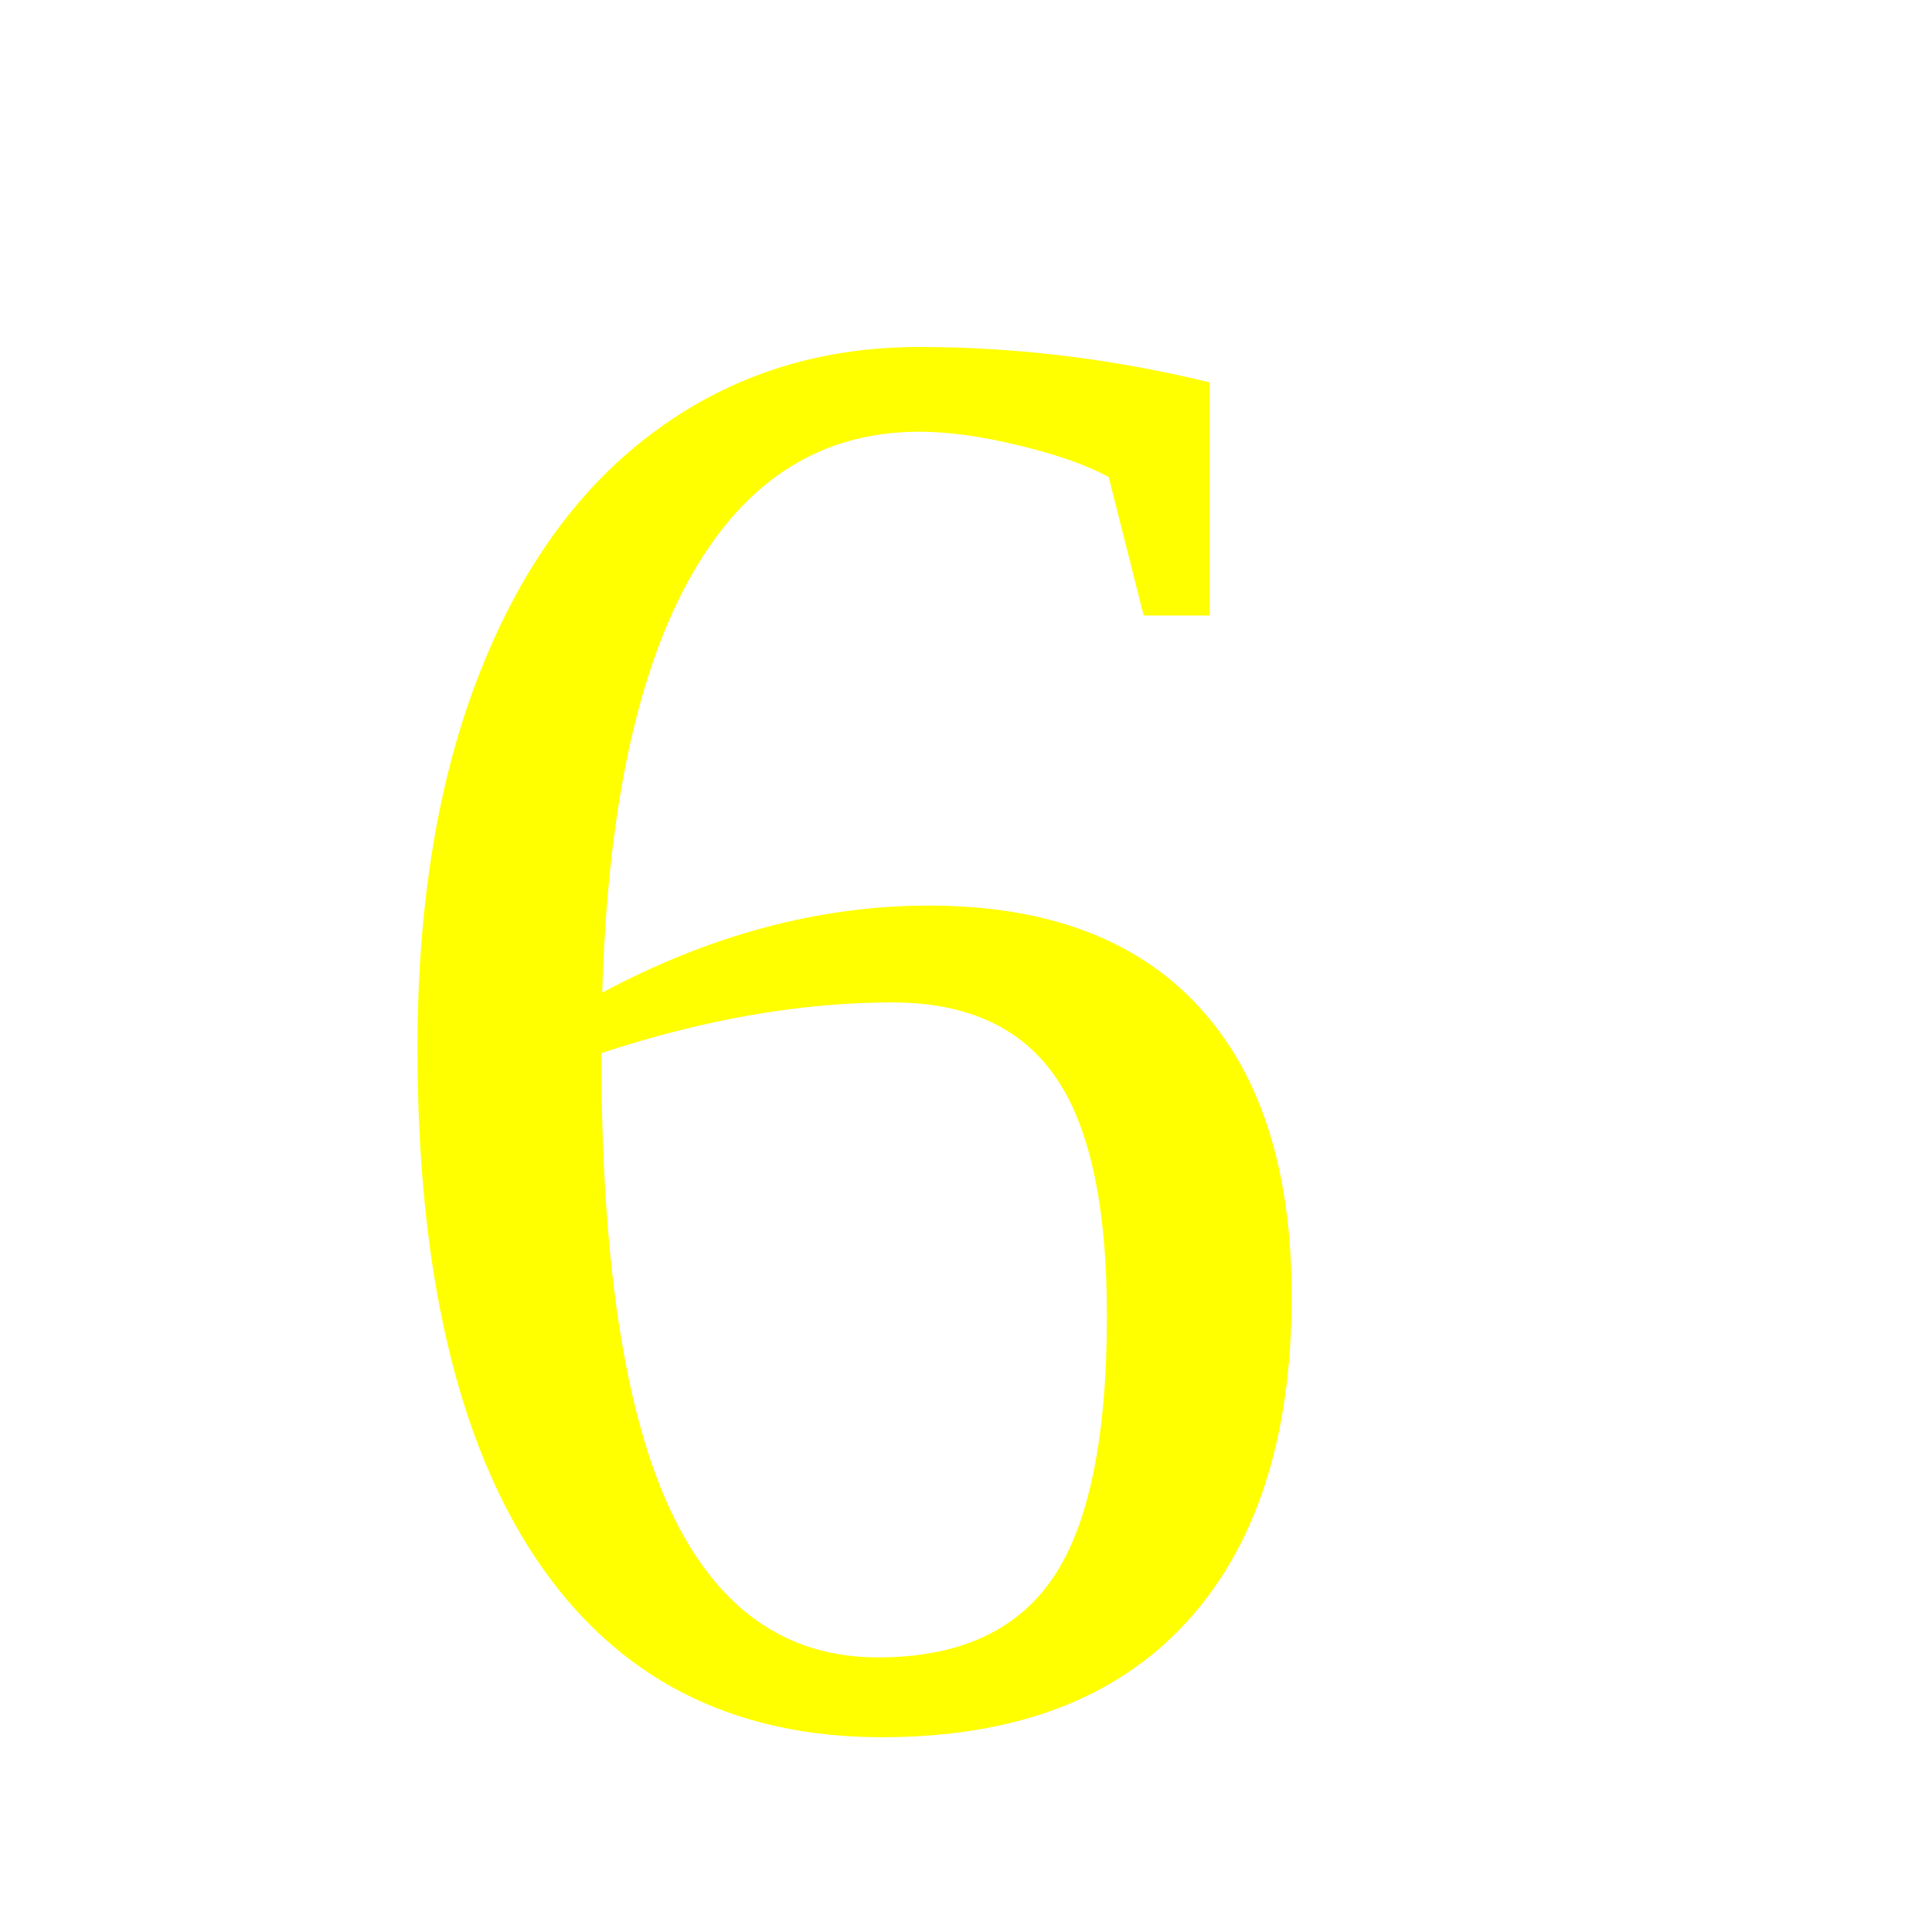
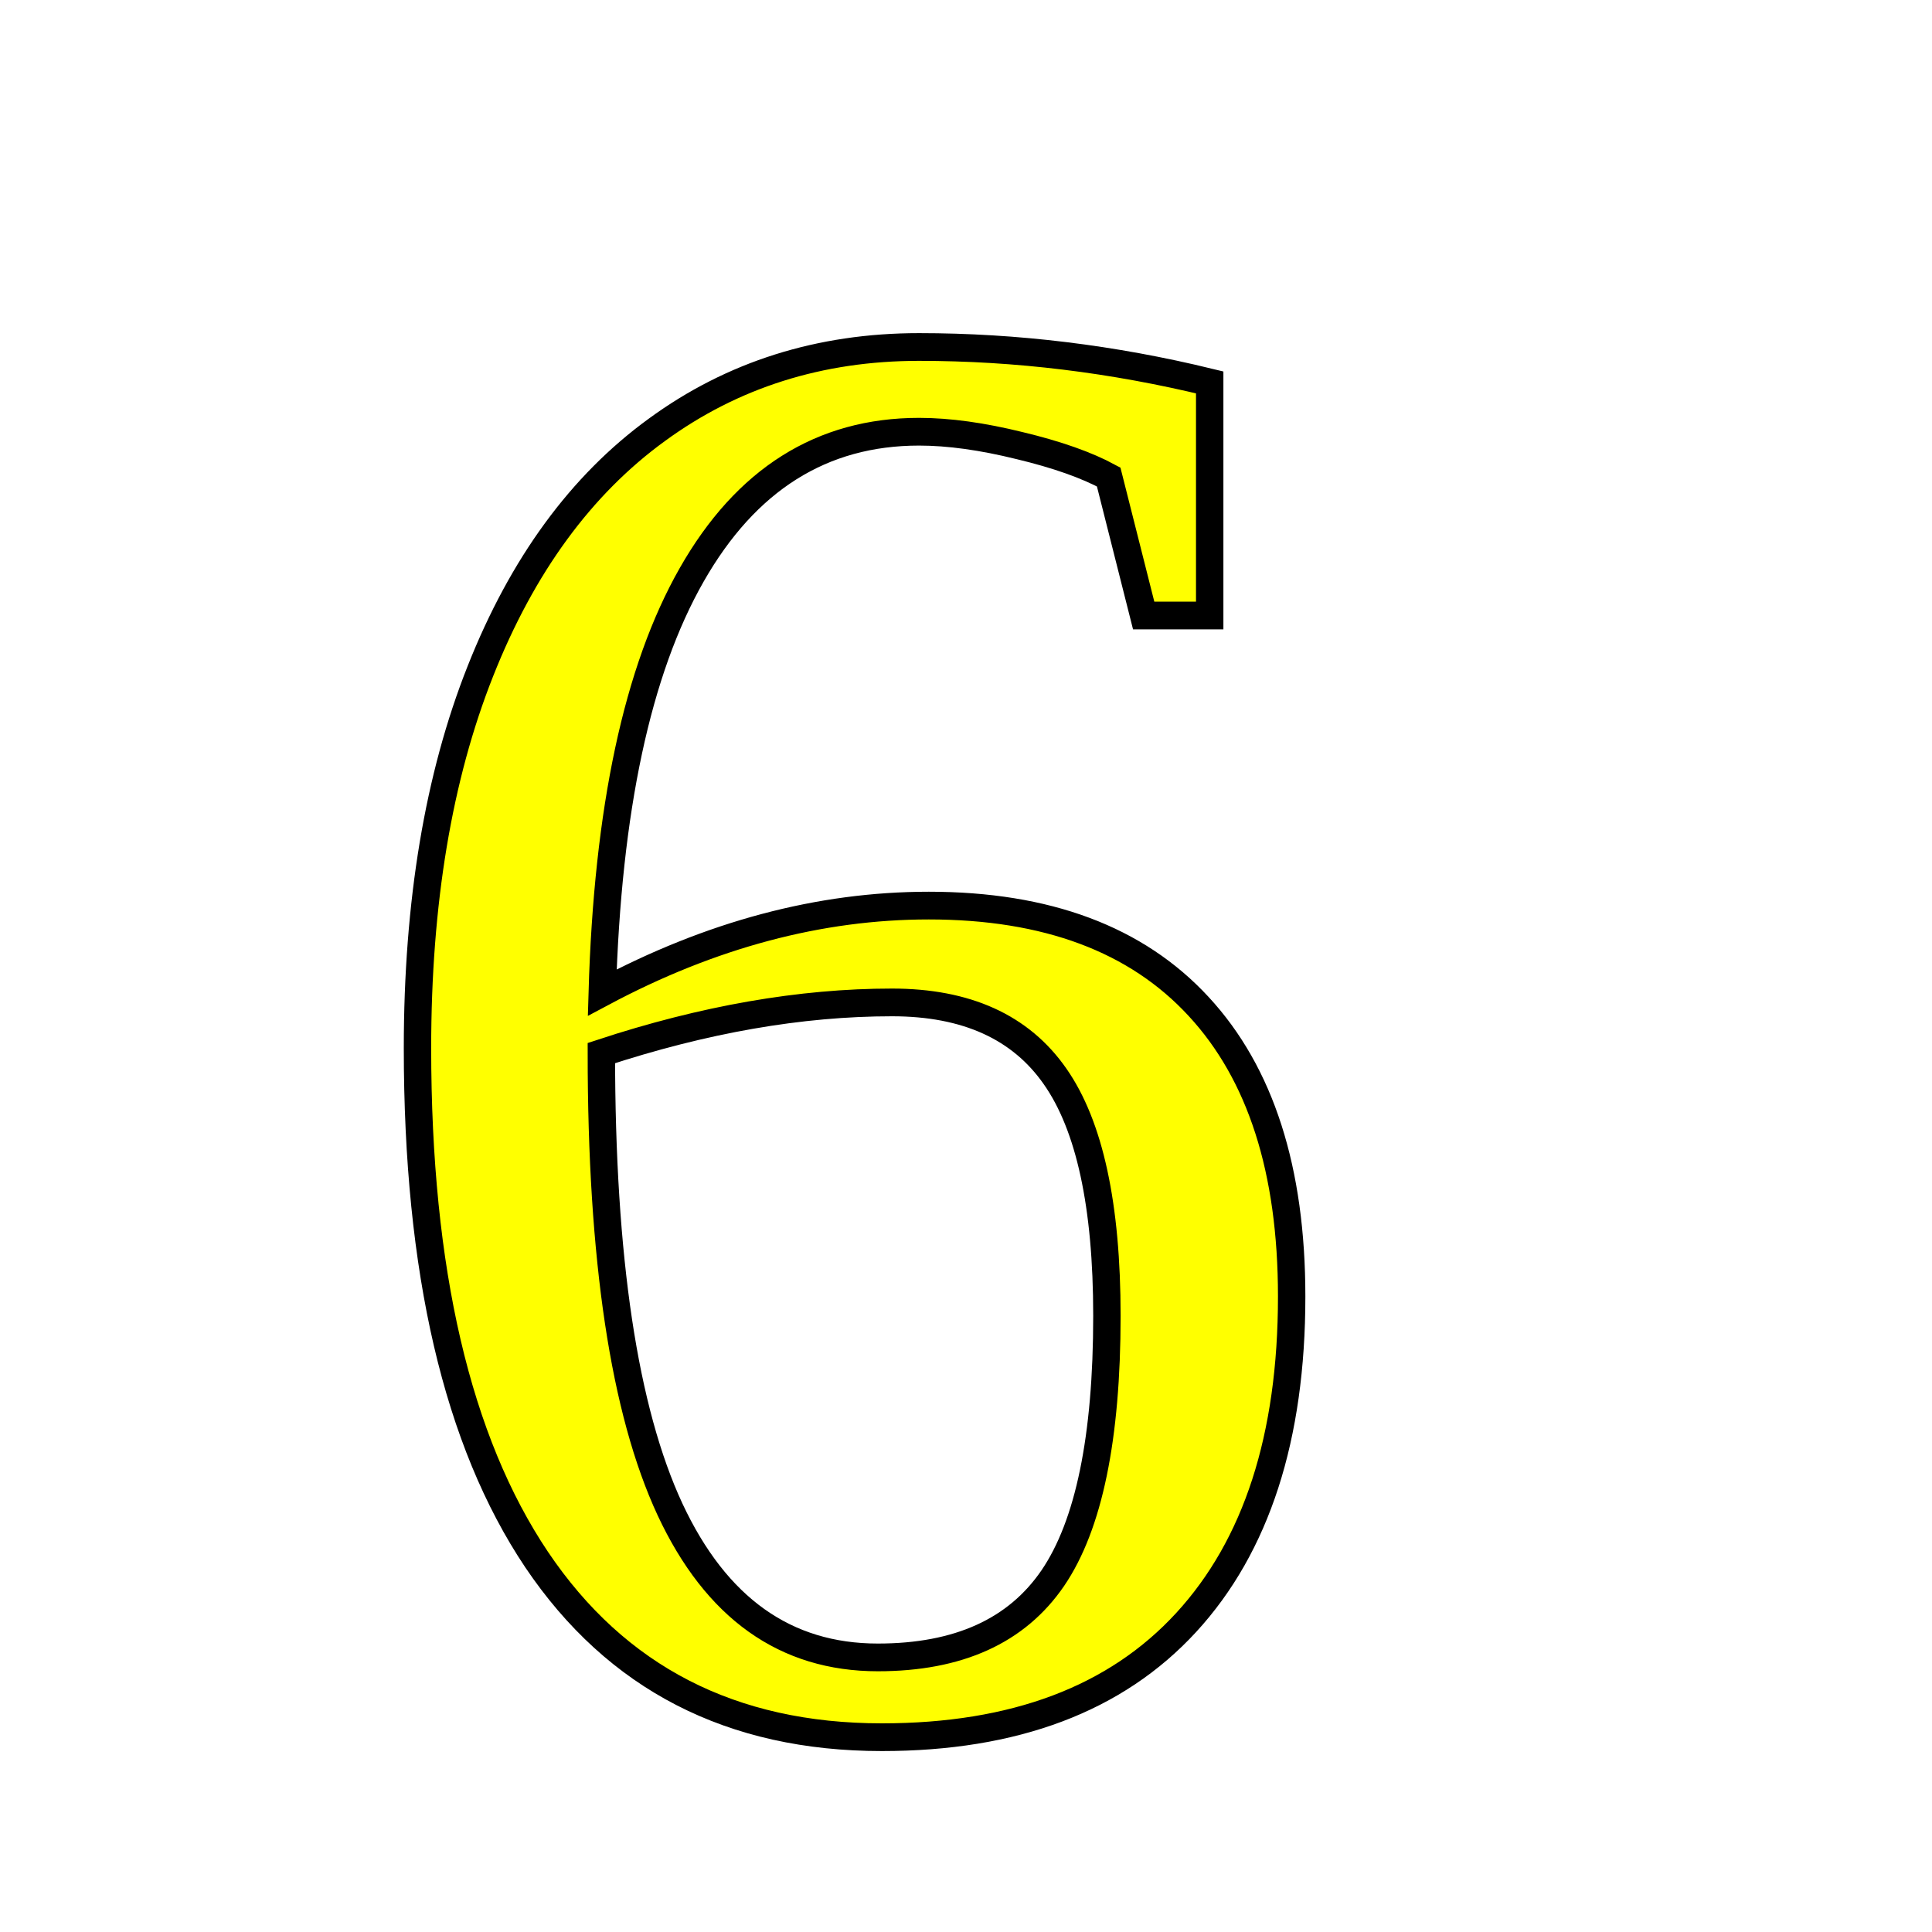
<svg xmlns="http://www.w3.org/2000/svg" width="256" height="256" viewBox="0 0 67.733 67.733" version="1.1" id="svg1">
-   <defs id="defs1">
-     <rect x="24.687" y="17.426" width="203.302" height="203.302" id="rect4" />
-     <rect x="55.182" y="31.948" width="151.025" height="165.546" id="rect3" />
-     <rect x="81.321" y="120.529" width="95.843" height="72.608" id="rect2" />
-   </defs>
  <g id="layer1">
-     <text xml:space="preserve" style="font-size:72.127px;text-align:start;writing-mode:lr-tb;direction:ltr;text-anchor:start;fill:#ffff00;stroke-width:0.966" x="11.628" y="59.844" id="text5" transform="scale(0.9941405,1.005894)">
+     <text xml:space="preserve" style="font-size:72.127px;text-align:start;writing-mode:lr-tb;direction:ltr;text-anchor:start;fill:#ffff00;stroke-width:0.966" x="11.628" y="59.844" id="text5" stroke="black" transform="scale(0.9941405,1.005894)">
      <tspan id="tspan5" style="fill:#ffff00;stroke-width:0.966" x="11.628" y="59.844">6</tspan>
    </text>
  </g>
</svg>
